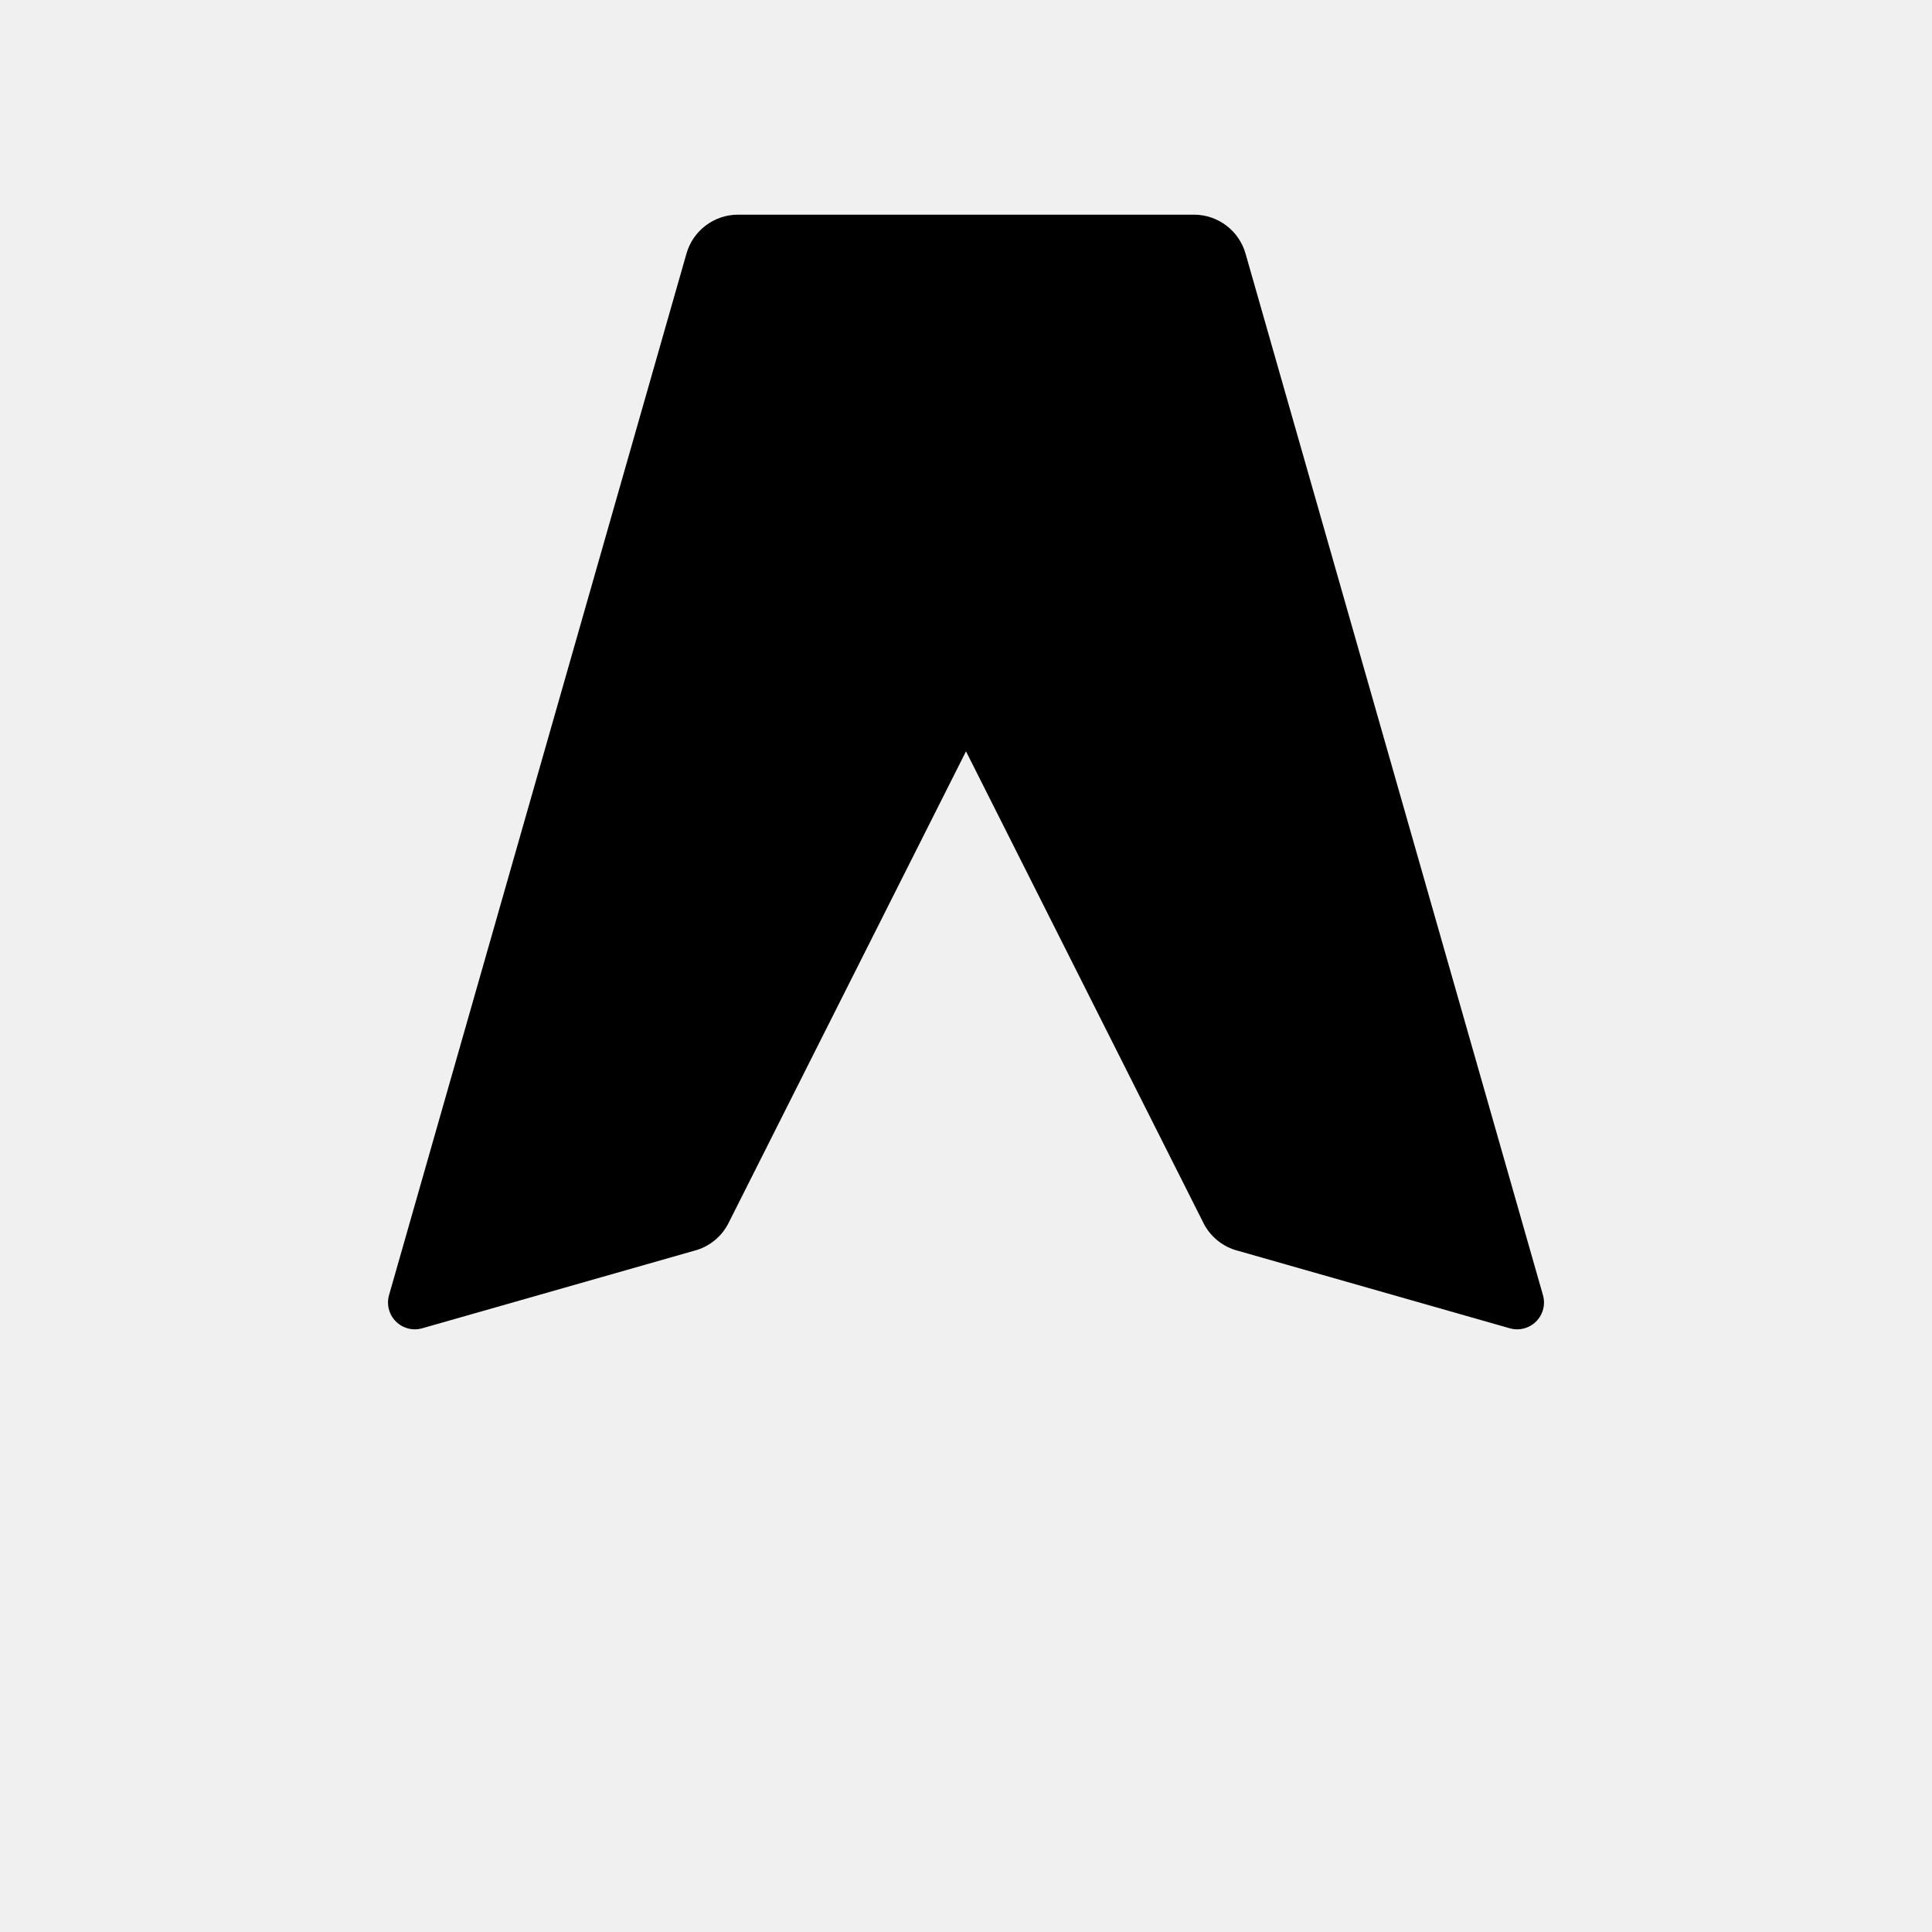
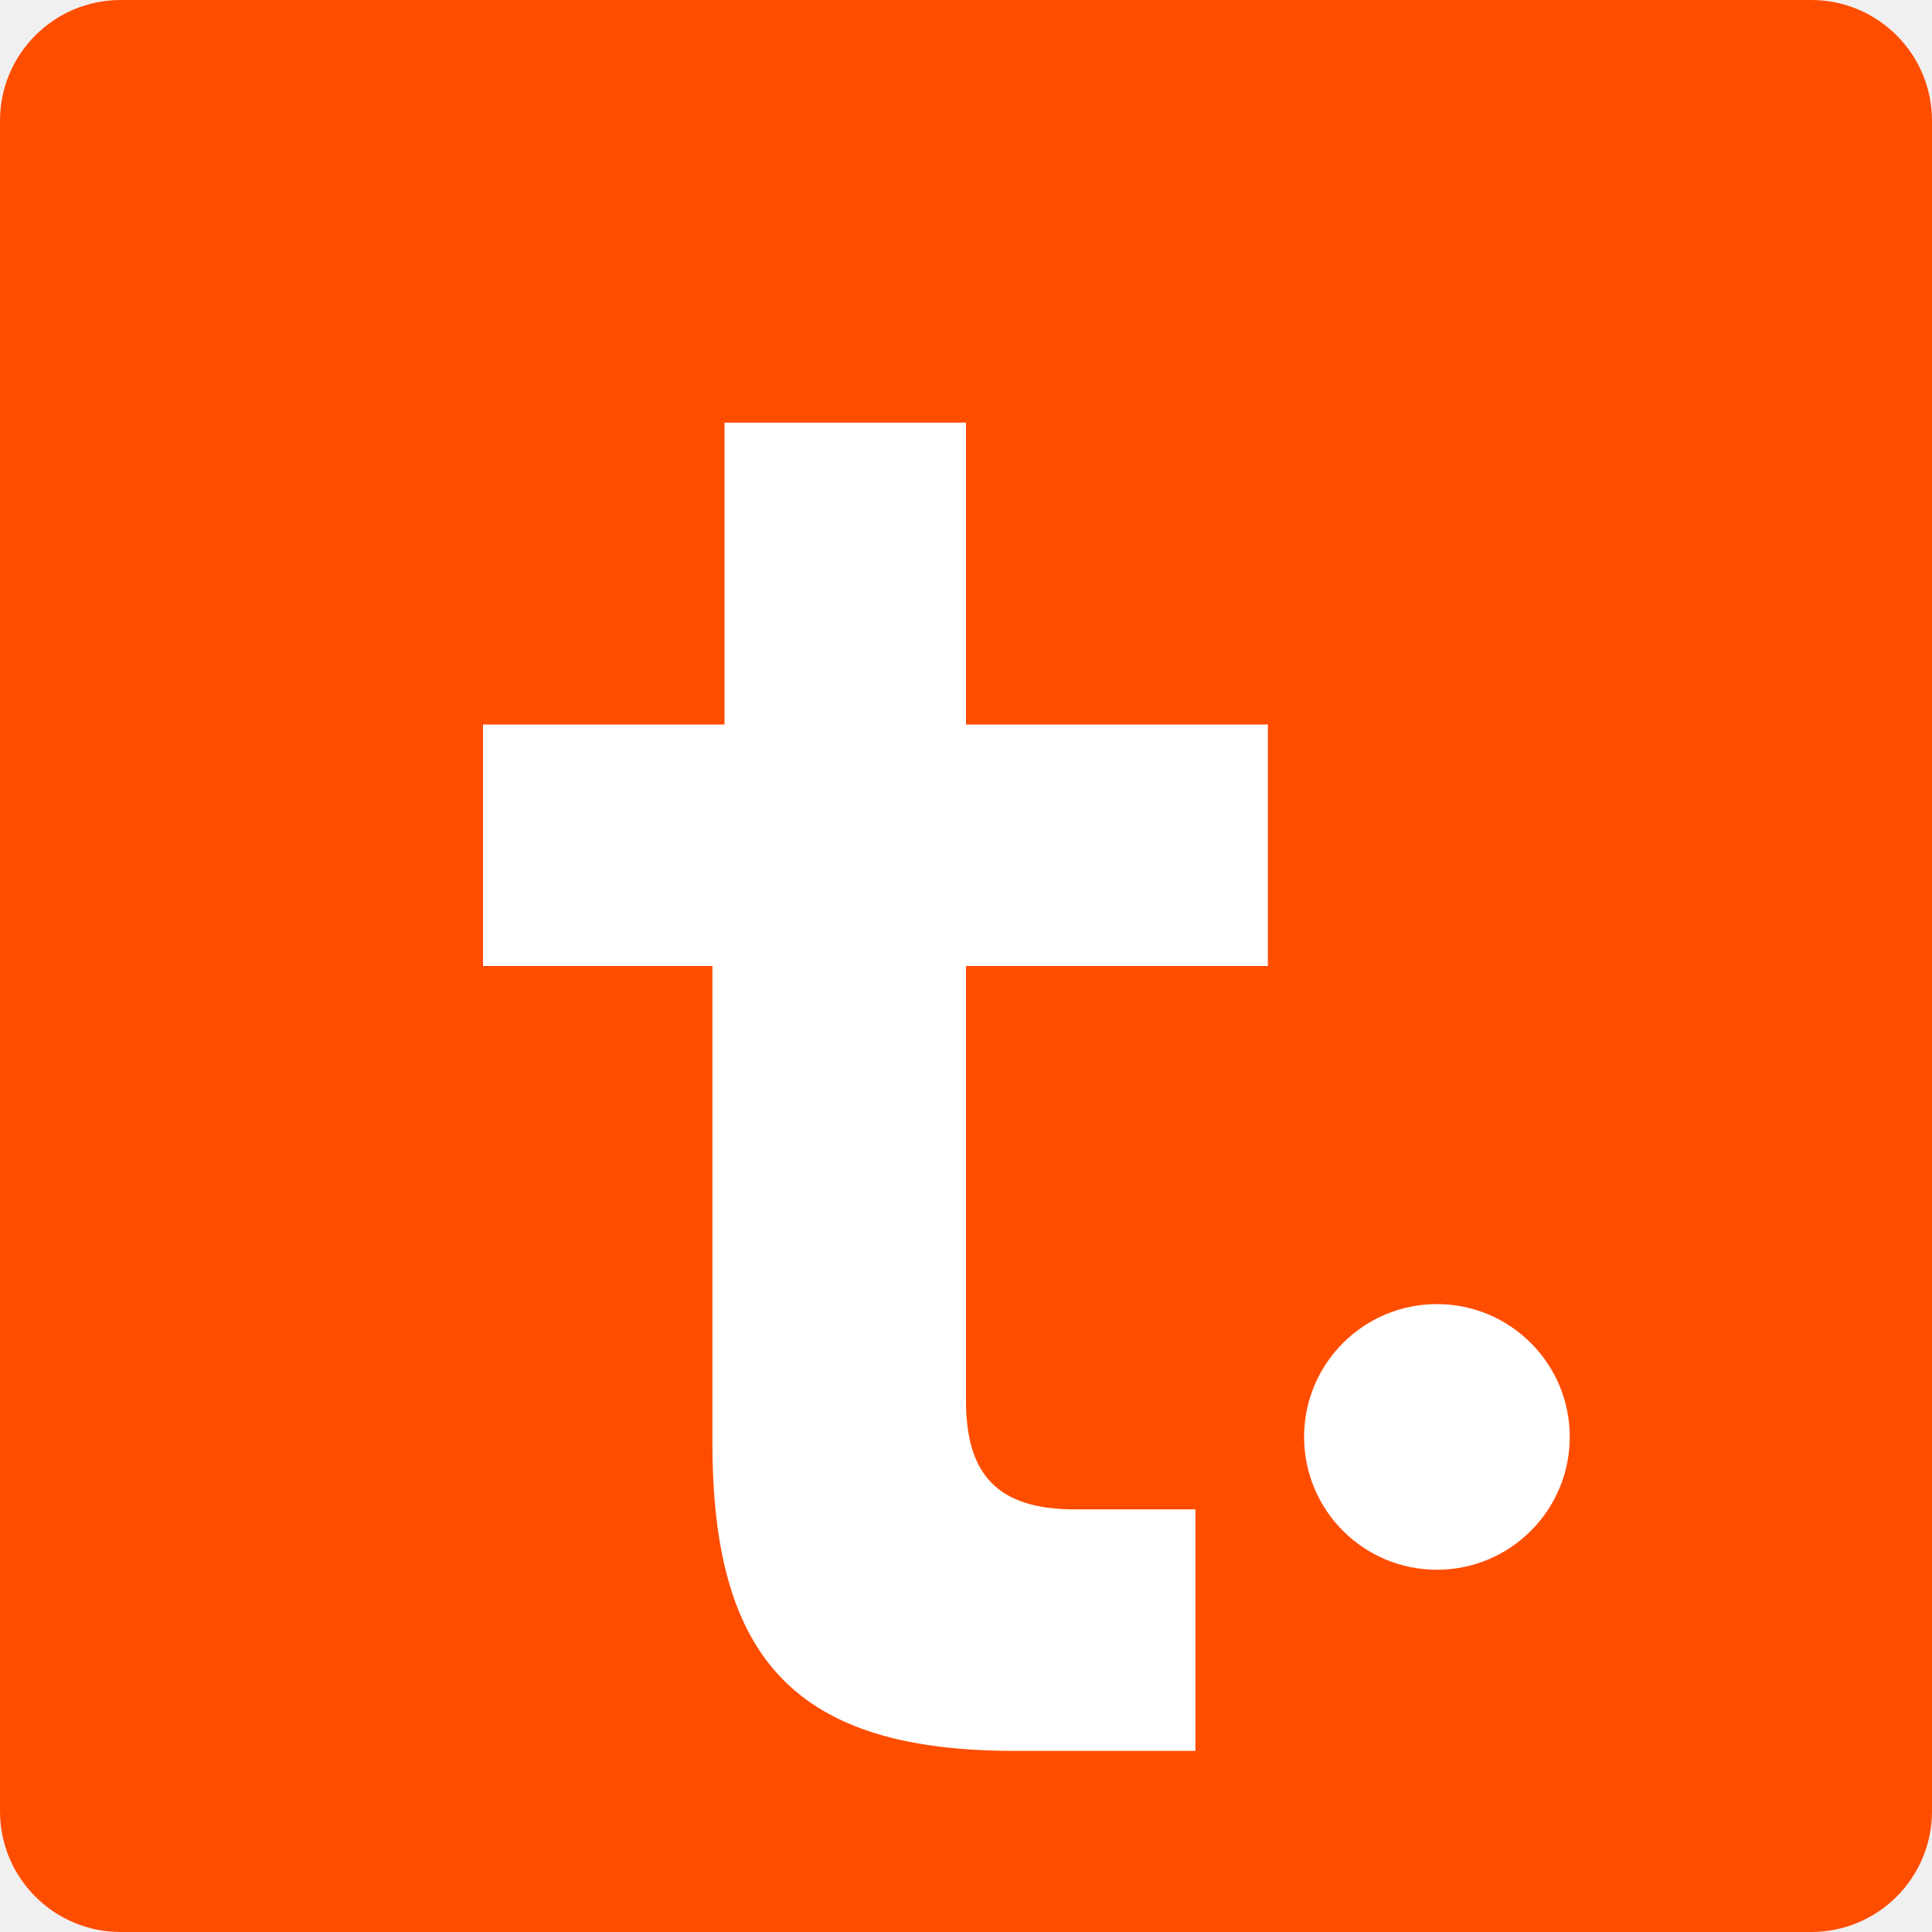
- <svg xmlns="http://www.w3.org/2000/svg" fill="none" viewBox="0 0 36 36">
-   <path fill="#000" d="M22.25 4h-8.5a1 1 0 0 0-.96.73l-5.54 19.4a.5.5 0 0 0 .62.62l5.05-1.44a1 1 0 0 0 .67-.55L18 14l4.41 8.76a1 1 0 0 0 .67.55l5.05 1.44a.5.5 0 0 0 .62-.62l-5.54-19.4a1 1 0 0 0-.96-.73Z" />
+ <svg xmlns="http://www.w3.org/2000/svg" viewBox="0 0 32 32">
+   <rect width="32" height="32" rx="2" fill="#FF4D00" />
+   <path d="M8 12h4V7h4v5h5v4h-5v7.2c0 1.2 0.5 1.8 1.8 1.8h2V29h-3c-3.6 0-5-1.5-5-5.1V16H8v-4z" fill="#FFFFFF" />
+   <circle cx="23.8" cy="23.8" r="2.2" fill="#FFFFFF" />
</svg>
